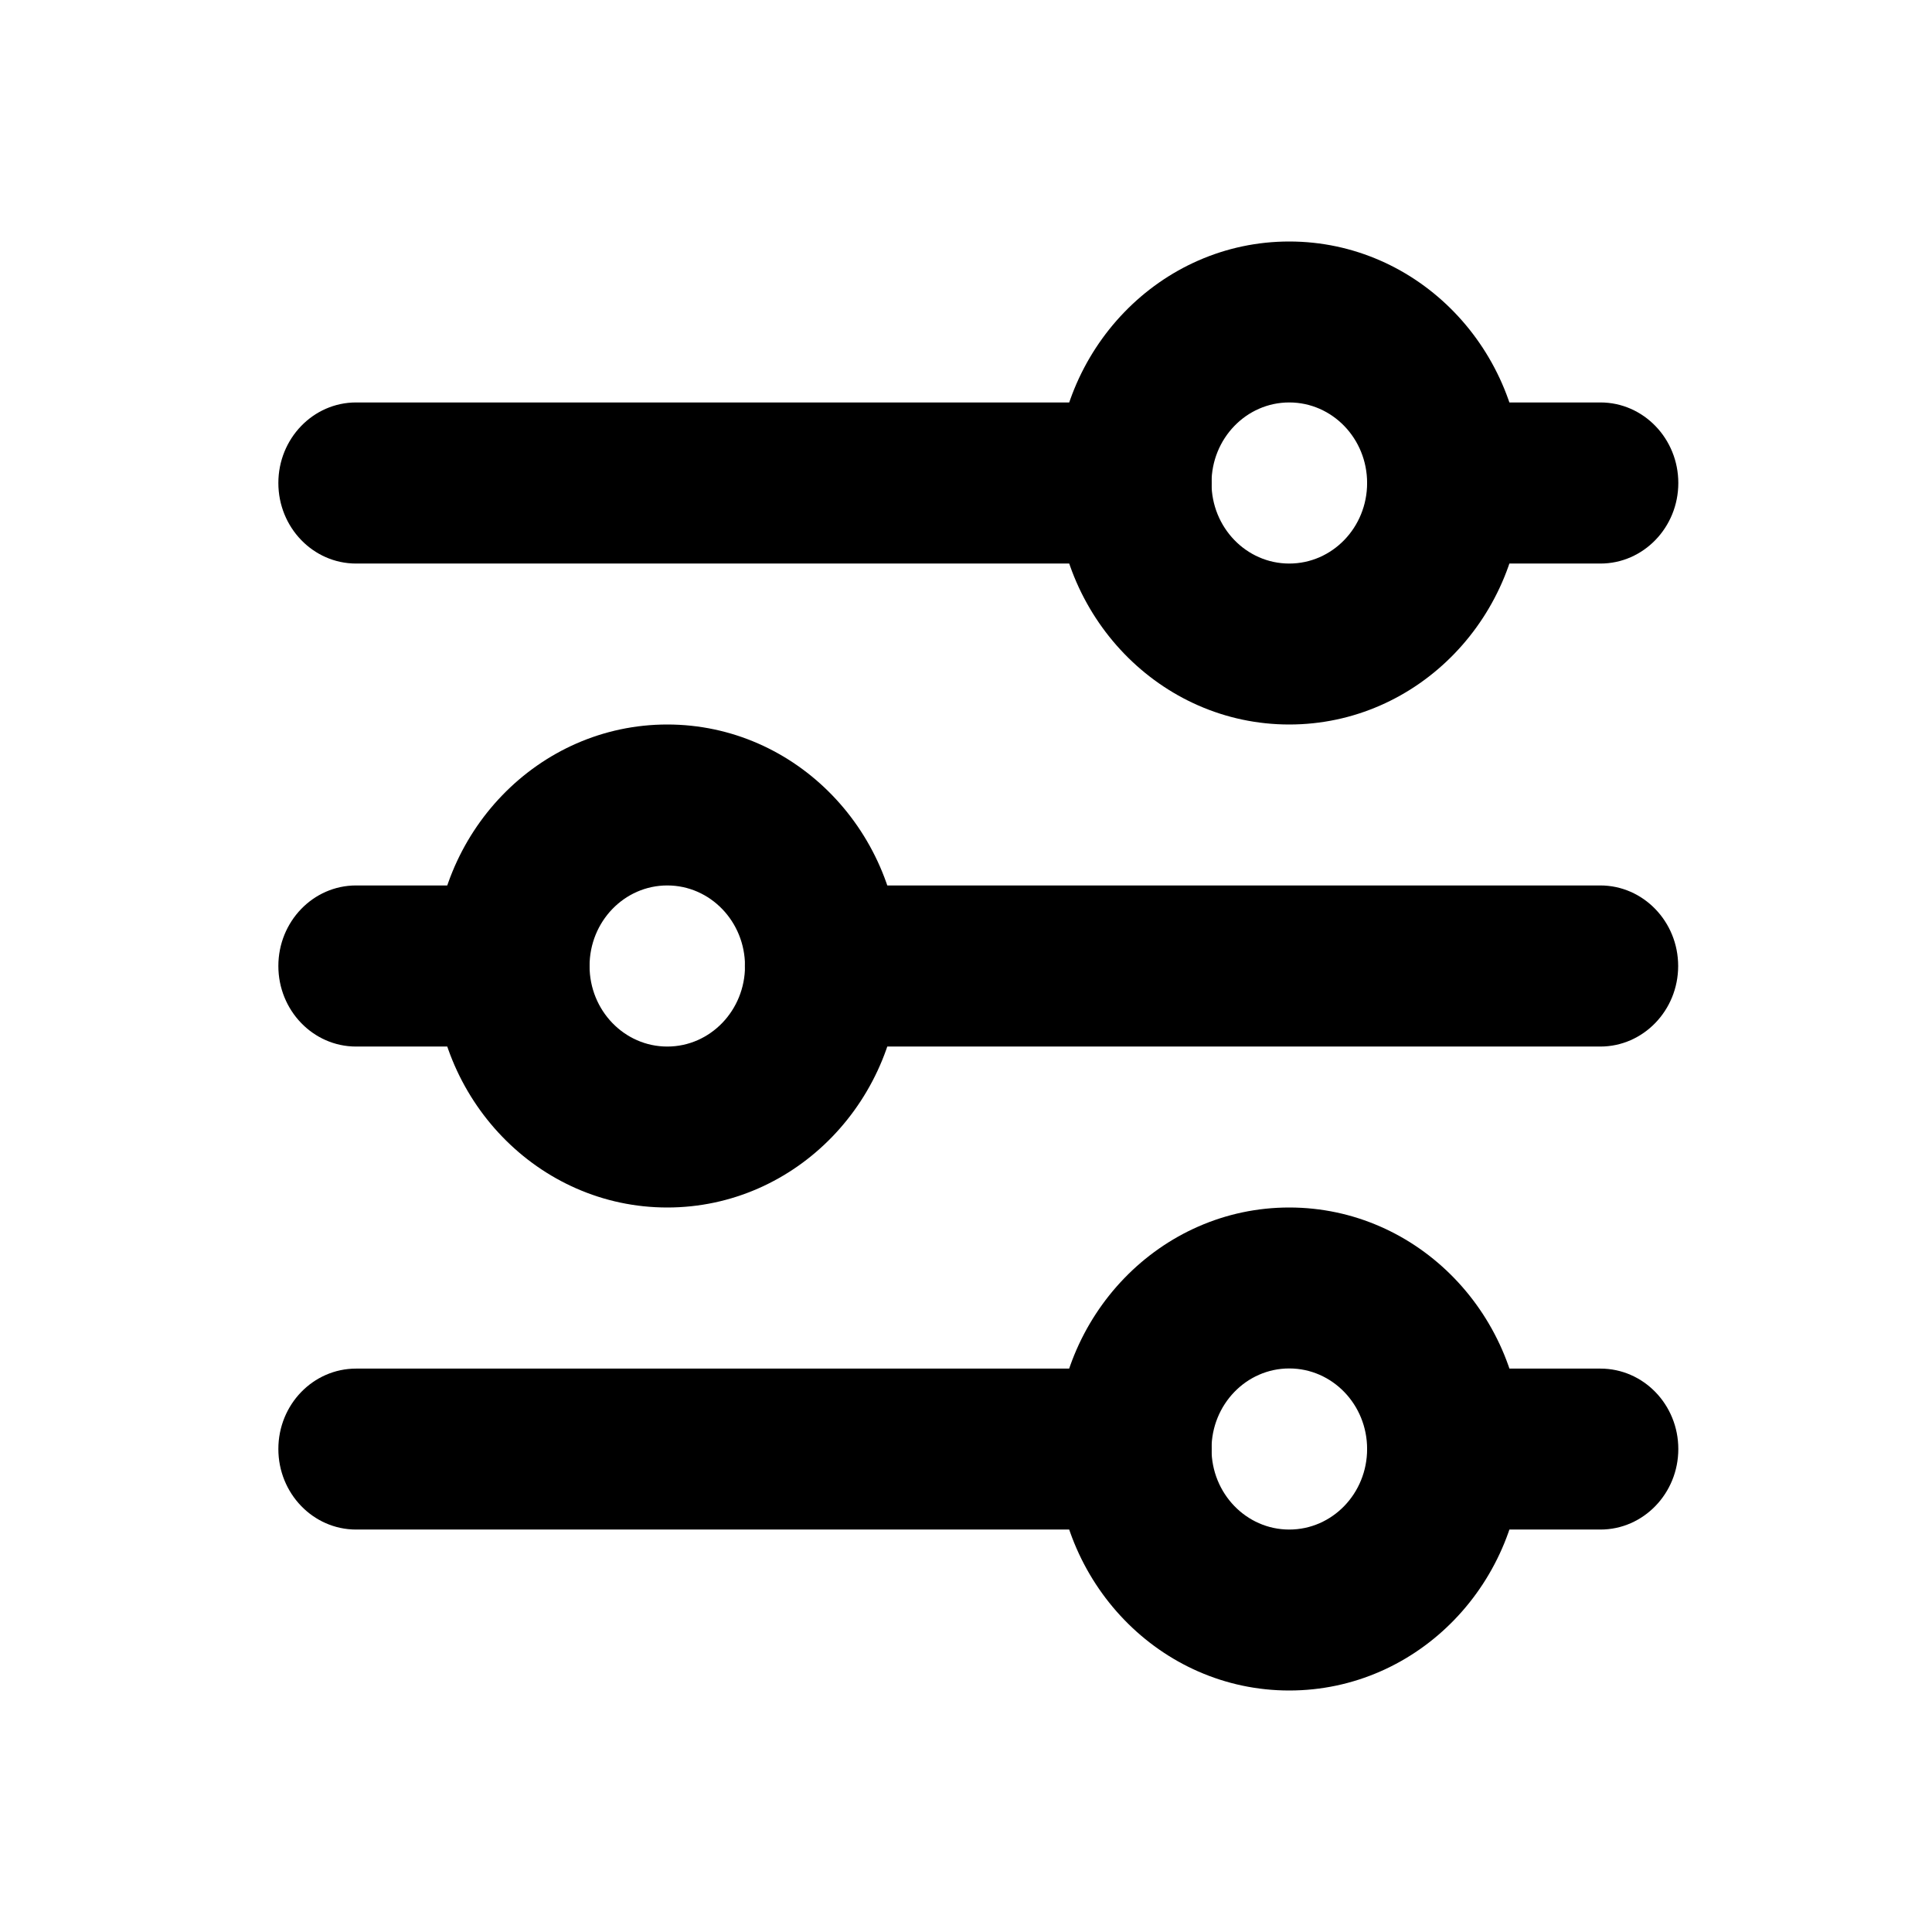
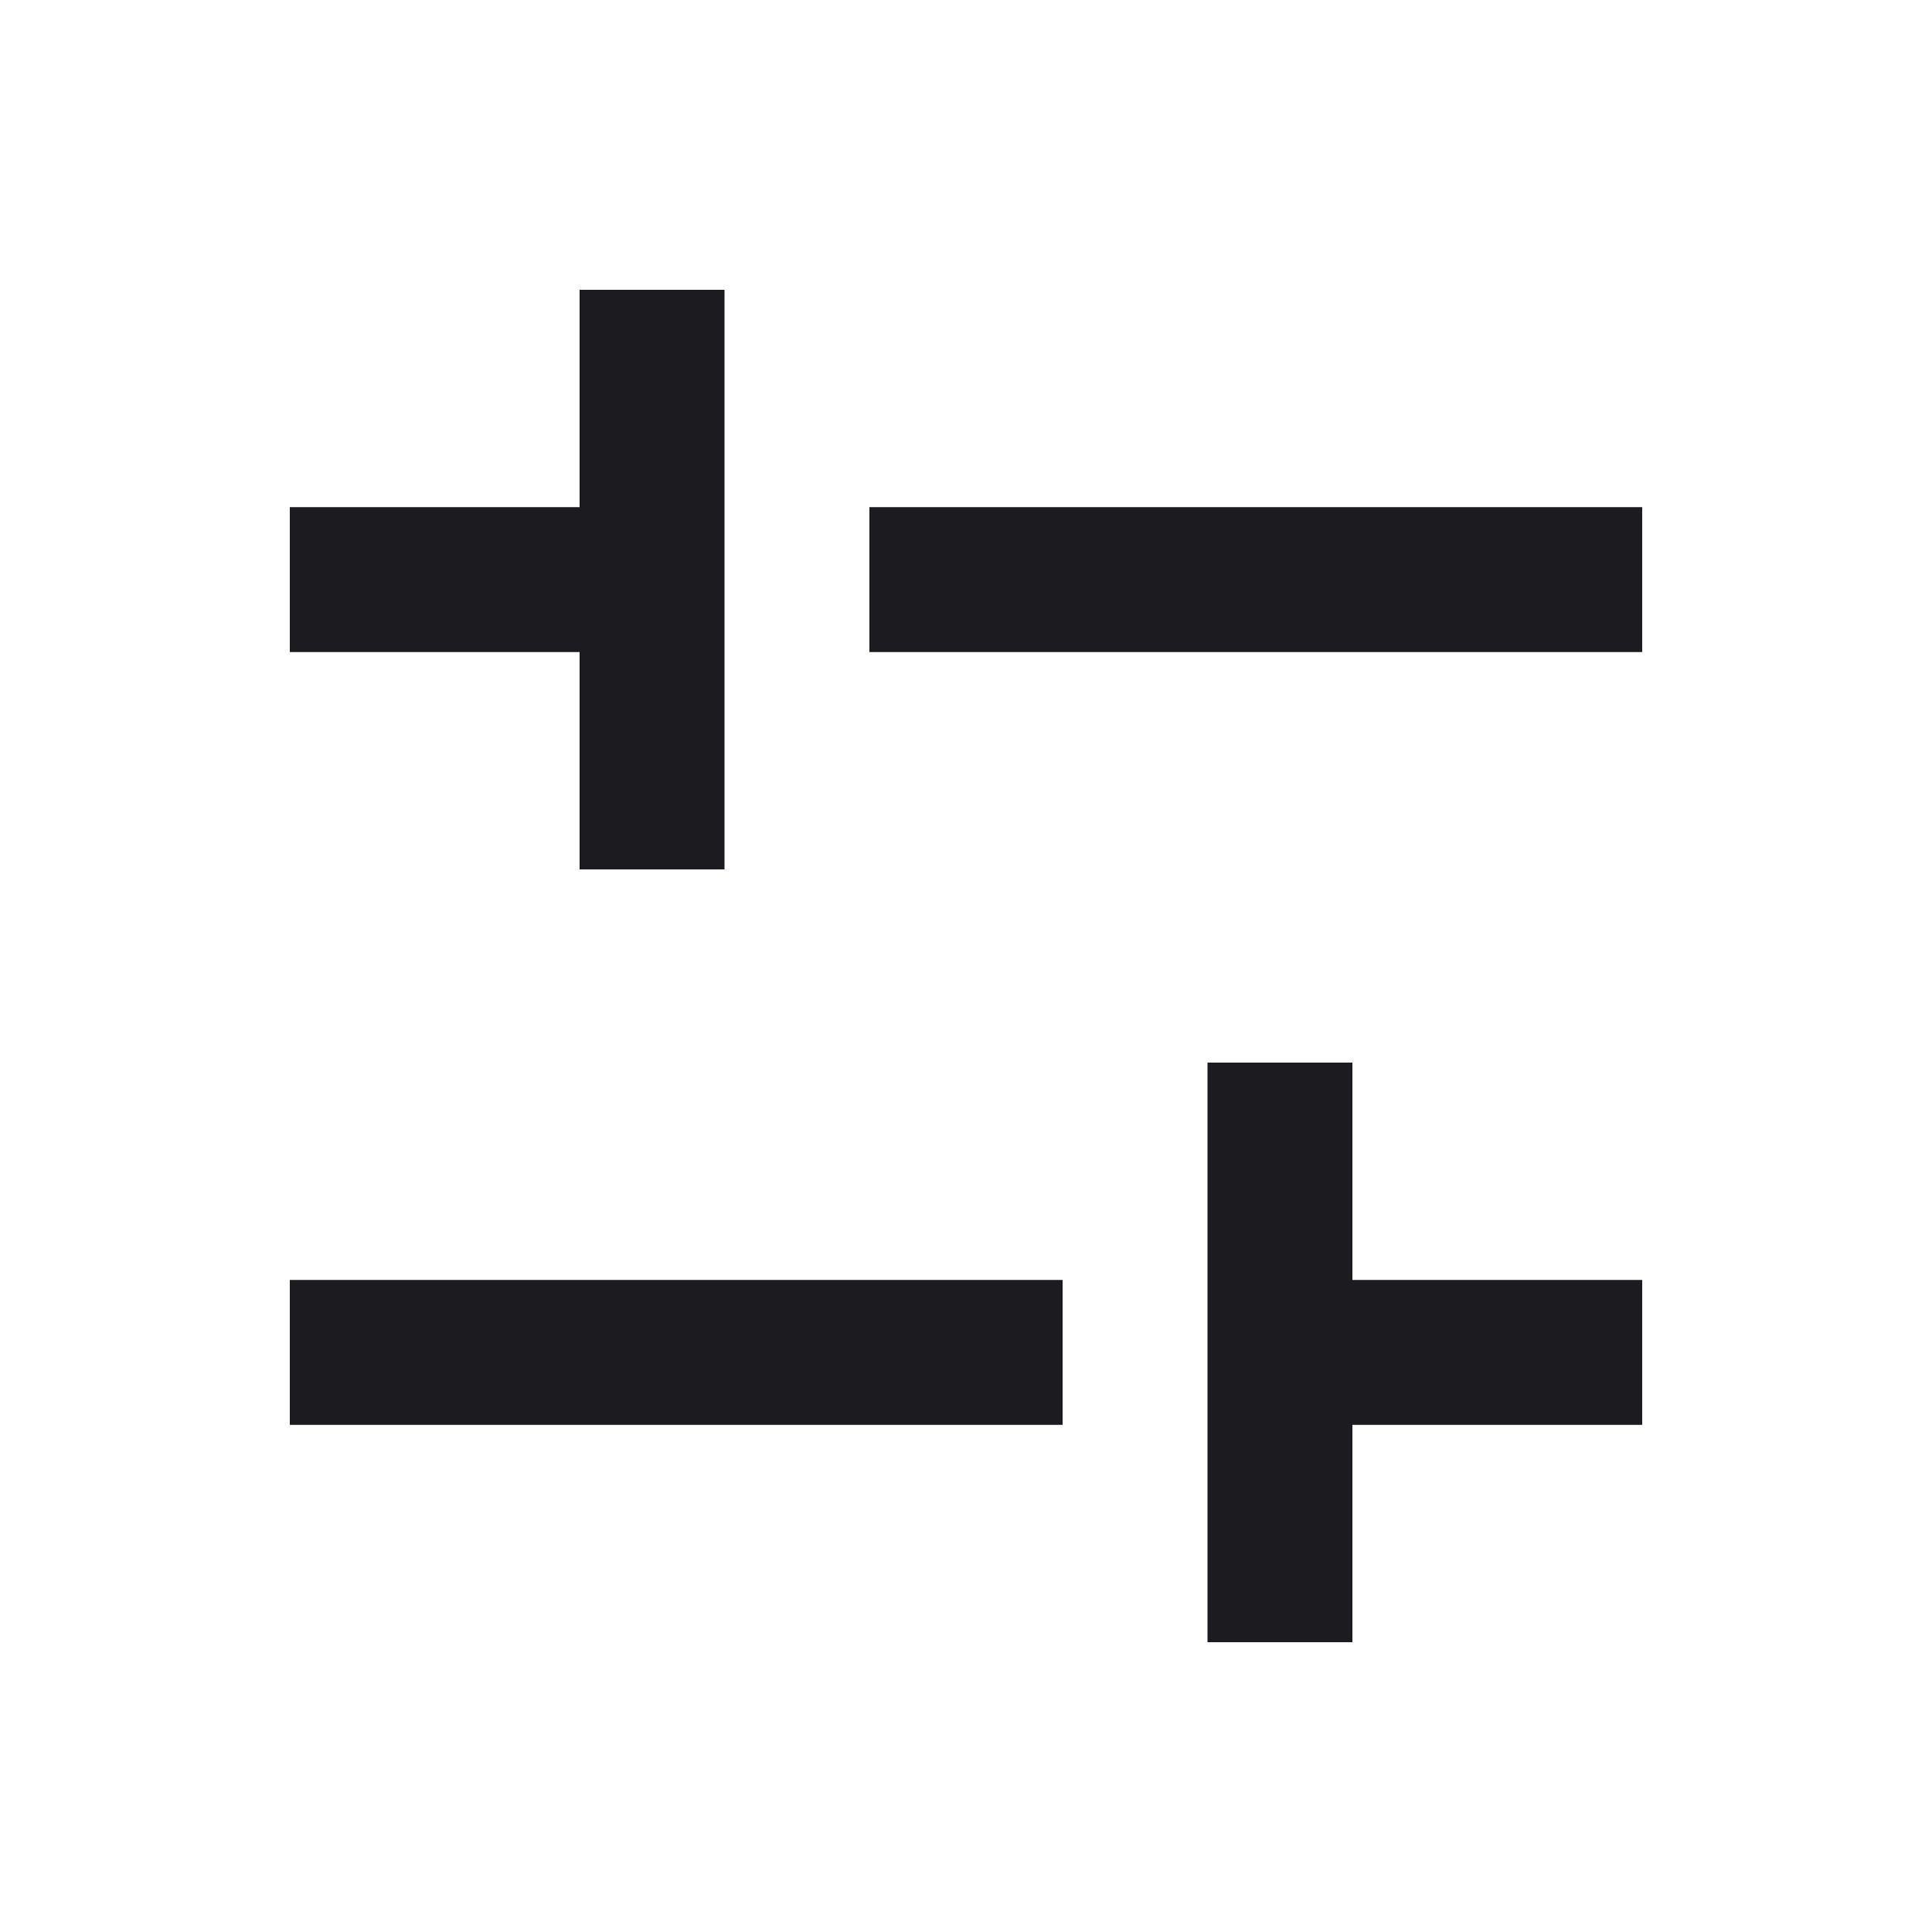
- <svg xmlns="http://www.w3.org/2000/svg" width="13" height="13" viewBox="0 0 13 13" fill="none">
-   <path fill-rule="evenodd" clip-rule="evenodd" d="M8.675 2.708C8.386 2.708 8.152 2.951 8.152 3.25C8.152 3.549 8.386 3.792 8.675 3.792C8.965 3.792 9.199 3.549 9.199 3.25C9.199 2.951 8.965 2.708 8.675 2.708ZM7.105 3.25C7.105 2.353 7.808 1.625 8.675 1.625C9.543 1.625 10.246 2.353 10.246 3.25C10.246 4.147 9.543 4.875 8.675 4.875C7.808 4.875 7.105 4.147 7.105 3.25Z" fill="black" />
-   <path fill-rule="evenodd" clip-rule="evenodd" d="M4.49 5.958C4.201 5.958 3.967 6.201 3.967 6.5C3.967 6.799 4.201 7.042 4.49 7.042C4.779 7.042 5.013 6.799 5.013 6.5C5.013 6.201 4.779 5.958 4.49 5.958ZM2.92 6.5C2.92 5.603 3.623 4.875 4.49 4.875C5.357 4.875 6.06 5.603 6.06 6.5C6.06 7.397 5.357 8.125 4.49 8.125C3.623 8.125 2.92 7.397 2.92 6.5Z" fill="black" />
-   <path fill-rule="evenodd" clip-rule="evenodd" d="M8.675 9.208C8.386 9.208 8.152 9.451 8.152 9.75C8.152 10.049 8.386 10.292 8.675 10.292C8.965 10.292 9.199 10.049 9.199 9.75C9.199 9.451 8.965 9.208 8.675 9.208ZM7.105 9.75C7.105 8.853 7.808 8.125 8.675 8.125C9.543 8.125 10.246 8.853 10.246 9.75C10.246 10.648 9.543 11.375 8.675 11.375C7.808 11.375 7.105 10.648 7.105 9.75Z" fill="black" />
-   <path fill-rule="evenodd" clip-rule="evenodd" d="M1.873 3.25C1.873 2.951 2.107 2.708 2.396 2.708H7.63C7.919 2.708 8.153 2.951 8.153 3.25C8.153 3.549 7.919 3.792 7.63 3.792H2.396C2.107 3.792 1.873 3.549 1.873 3.25Z" fill="black" />
-   <path fill-rule="evenodd" clip-rule="evenodd" d="M5.012 6.5C5.012 6.201 5.246 5.958 5.535 5.958H10.768C11.057 5.958 11.292 6.201 11.292 6.5C11.292 6.799 11.057 7.042 10.768 7.042H5.535C5.246 7.042 5.012 6.799 5.012 6.5Z" fill="black" />
-   <path fill-rule="evenodd" clip-rule="evenodd" d="M1.873 6.5C1.873 6.201 2.107 5.958 2.396 5.958H3.443C3.732 5.958 3.966 6.201 3.966 6.5C3.966 6.799 3.732 7.042 3.443 7.042H2.396C2.107 7.042 1.873 6.799 1.873 6.5Z" fill="black" />
-   <path fill-rule="evenodd" clip-rule="evenodd" d="M9.199 3.25C9.199 2.951 9.434 2.708 9.723 2.708H10.769C11.058 2.708 11.293 2.951 11.293 3.25C11.293 3.549 11.058 3.792 10.769 3.792H9.723C9.434 3.792 9.199 3.549 9.199 3.25Z" fill="black" />
-   <path fill-rule="evenodd" clip-rule="evenodd" d="M9.199 9.75C9.199 9.451 9.434 9.209 9.723 9.209H10.769C11.058 9.209 11.293 9.451 11.293 9.75C11.293 10.049 11.058 10.292 10.769 10.292H9.723C9.434 10.292 9.199 10.049 9.199 9.75Z" fill="black" />
-   <path fill-rule="evenodd" clip-rule="evenodd" d="M1.873 9.75C1.873 9.451 2.107 9.209 2.396 9.209H7.63C7.919 9.209 8.153 9.451 8.153 9.75C8.153 10.049 7.919 10.292 7.63 10.292H2.396C2.107 10.292 1.873 10.049 1.873 9.75Z" fill="black" />
+ <svg xmlns="http://www.w3.org/2000/svg" width="20" height="20" viewBox="0 0 20 20" fill="none">
+   <mask id="mask0_2222_15380" style="mask-type:alpha" maskUnits="userSpaceOnUse" x="0" y="0" width="20" height="20">
+     <rect x="8.74228e-07" y="20" width="20" height="20" transform="rotate(-90 8.74228e-07 20)" fill="#D9D9D9" />
+   </mask>
+   <g mask="url(#mask0_2222_15380)">
+     <path d="M7.5 9L6 9L6 6.75L3 6.75L3 5.25L6 5.25L6 3L7.5 3L7.5 9ZM17 6.75L9 6.75L9 5.25L17 5.25L17 6.75ZM17 14.75L14 14.75L14 17L12.5 17L12.5 11L14 11L14 13.25L17 13.25L17 14.75ZM11 14.75L3 14.75L3 13.25L11 13.25L11 14.75Z" fill="#1C1B1F" />
+   </g>
</svg>
